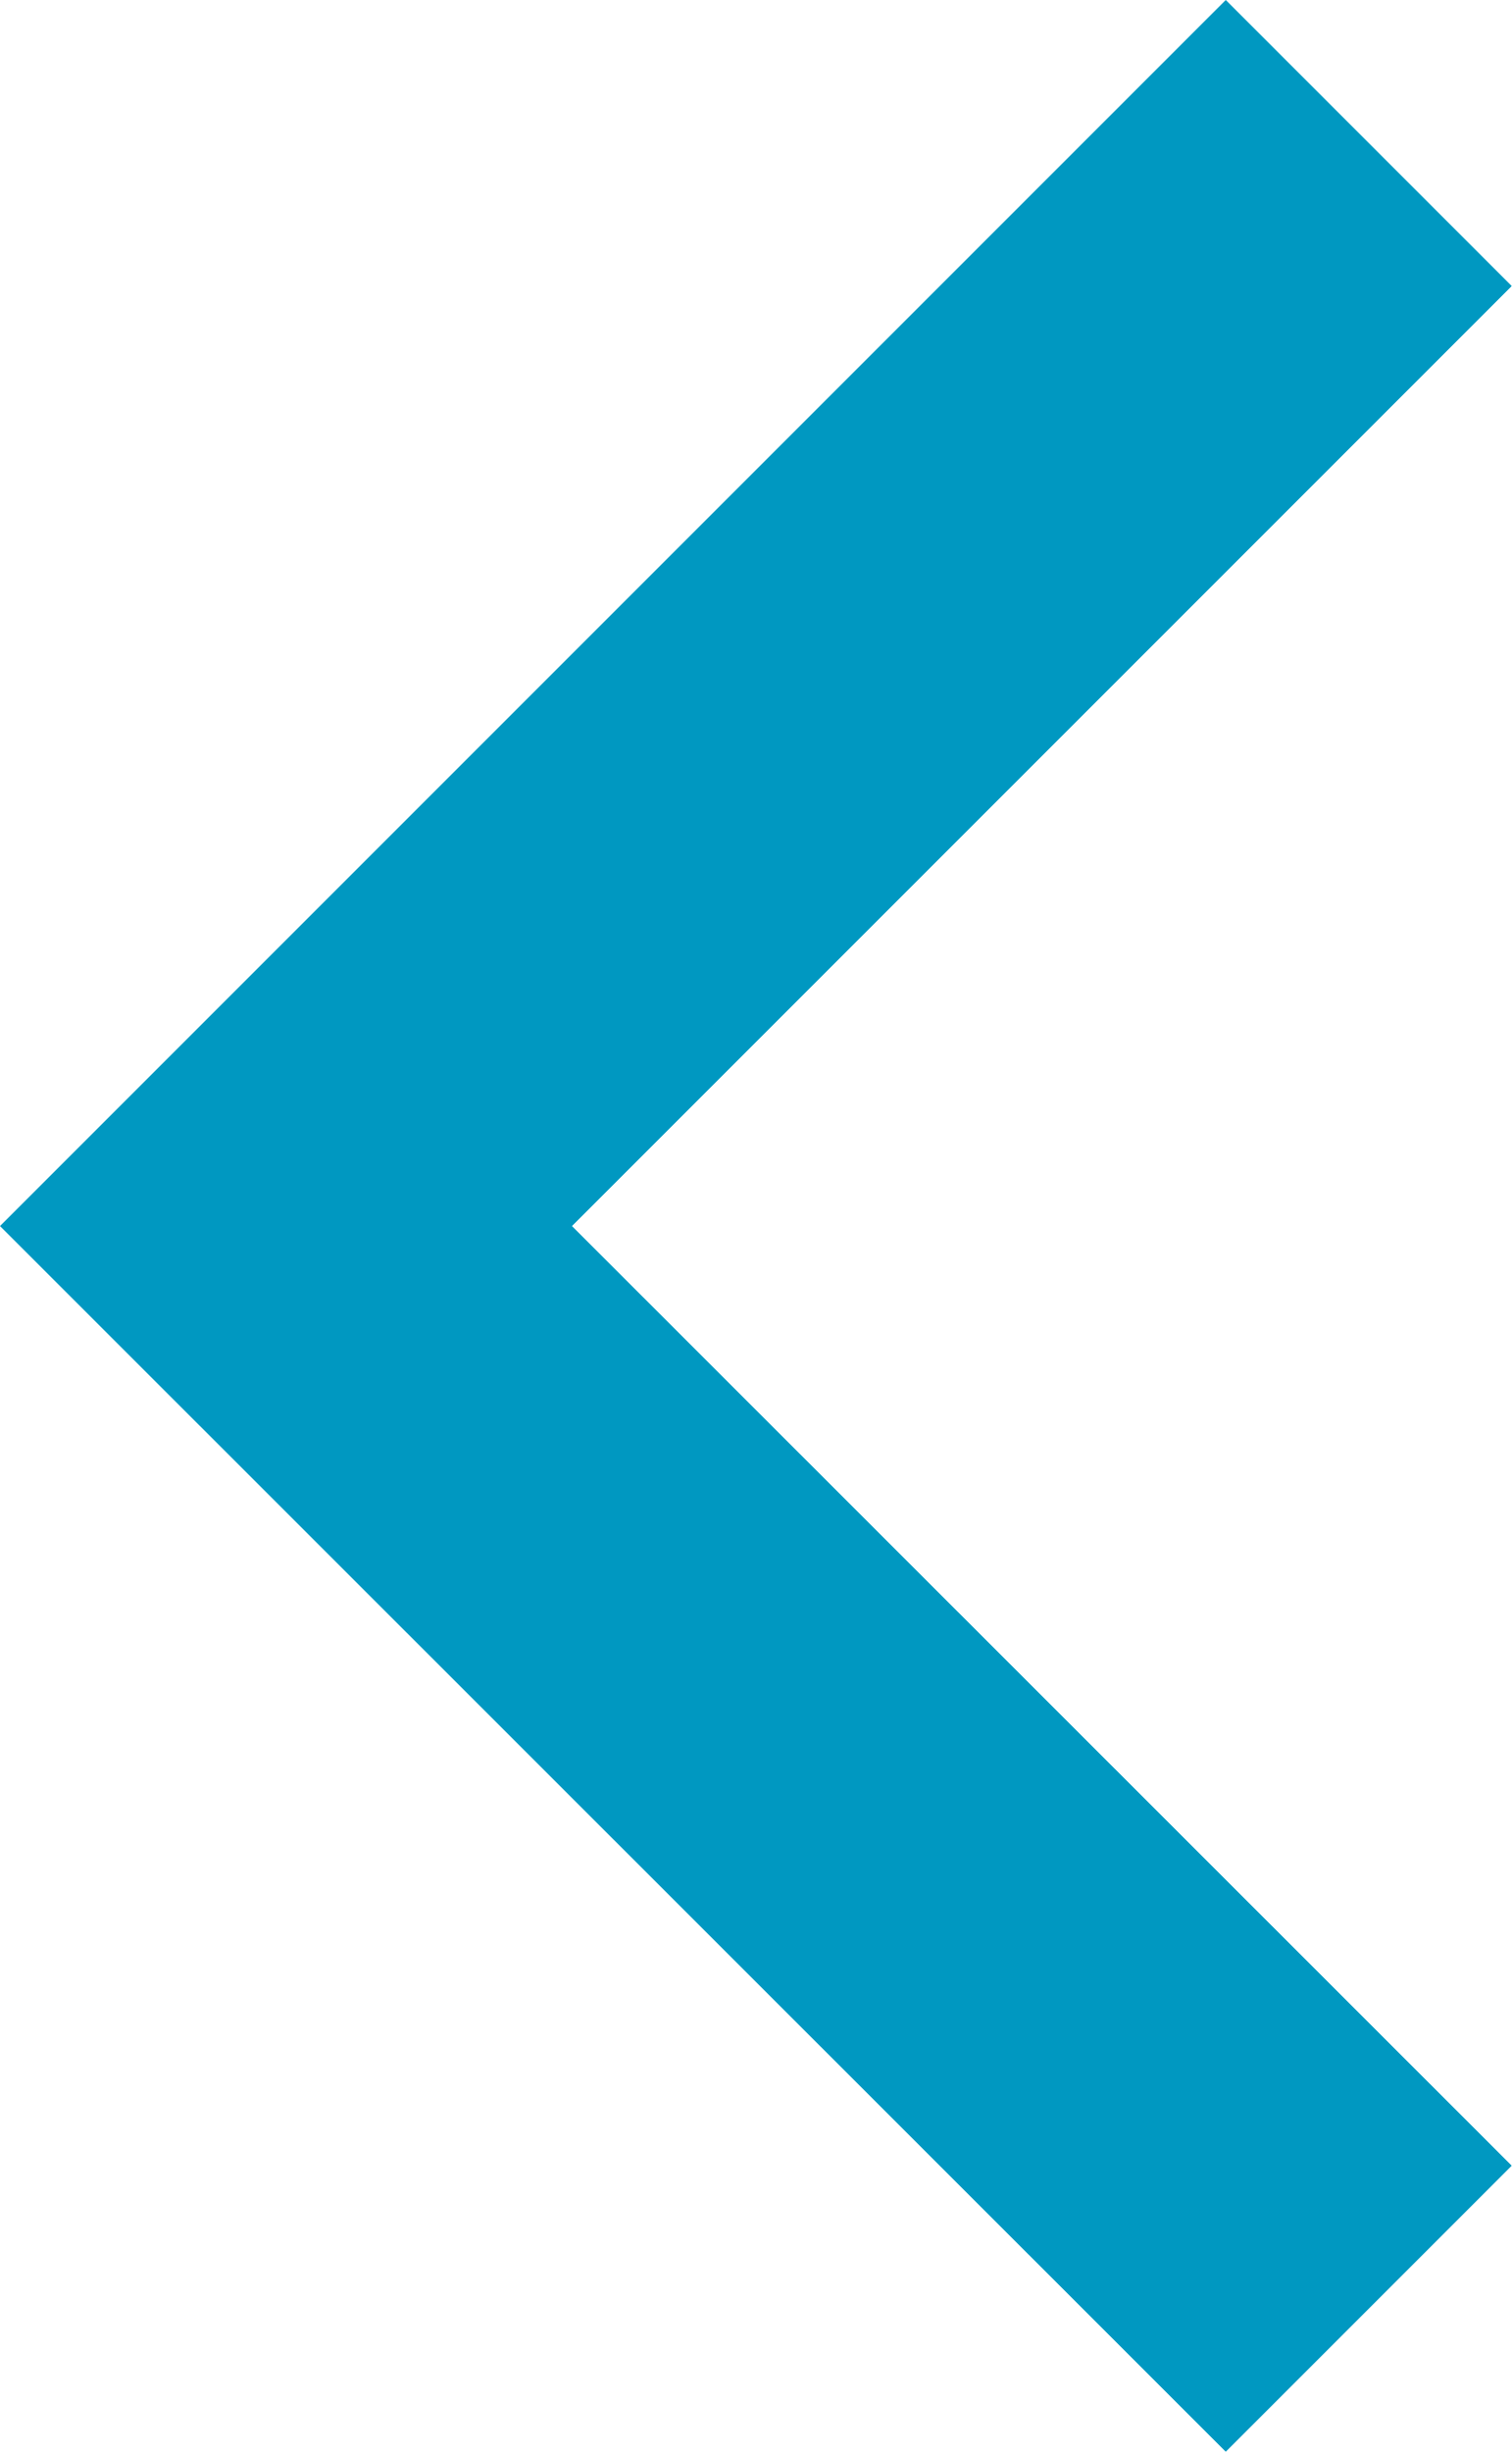
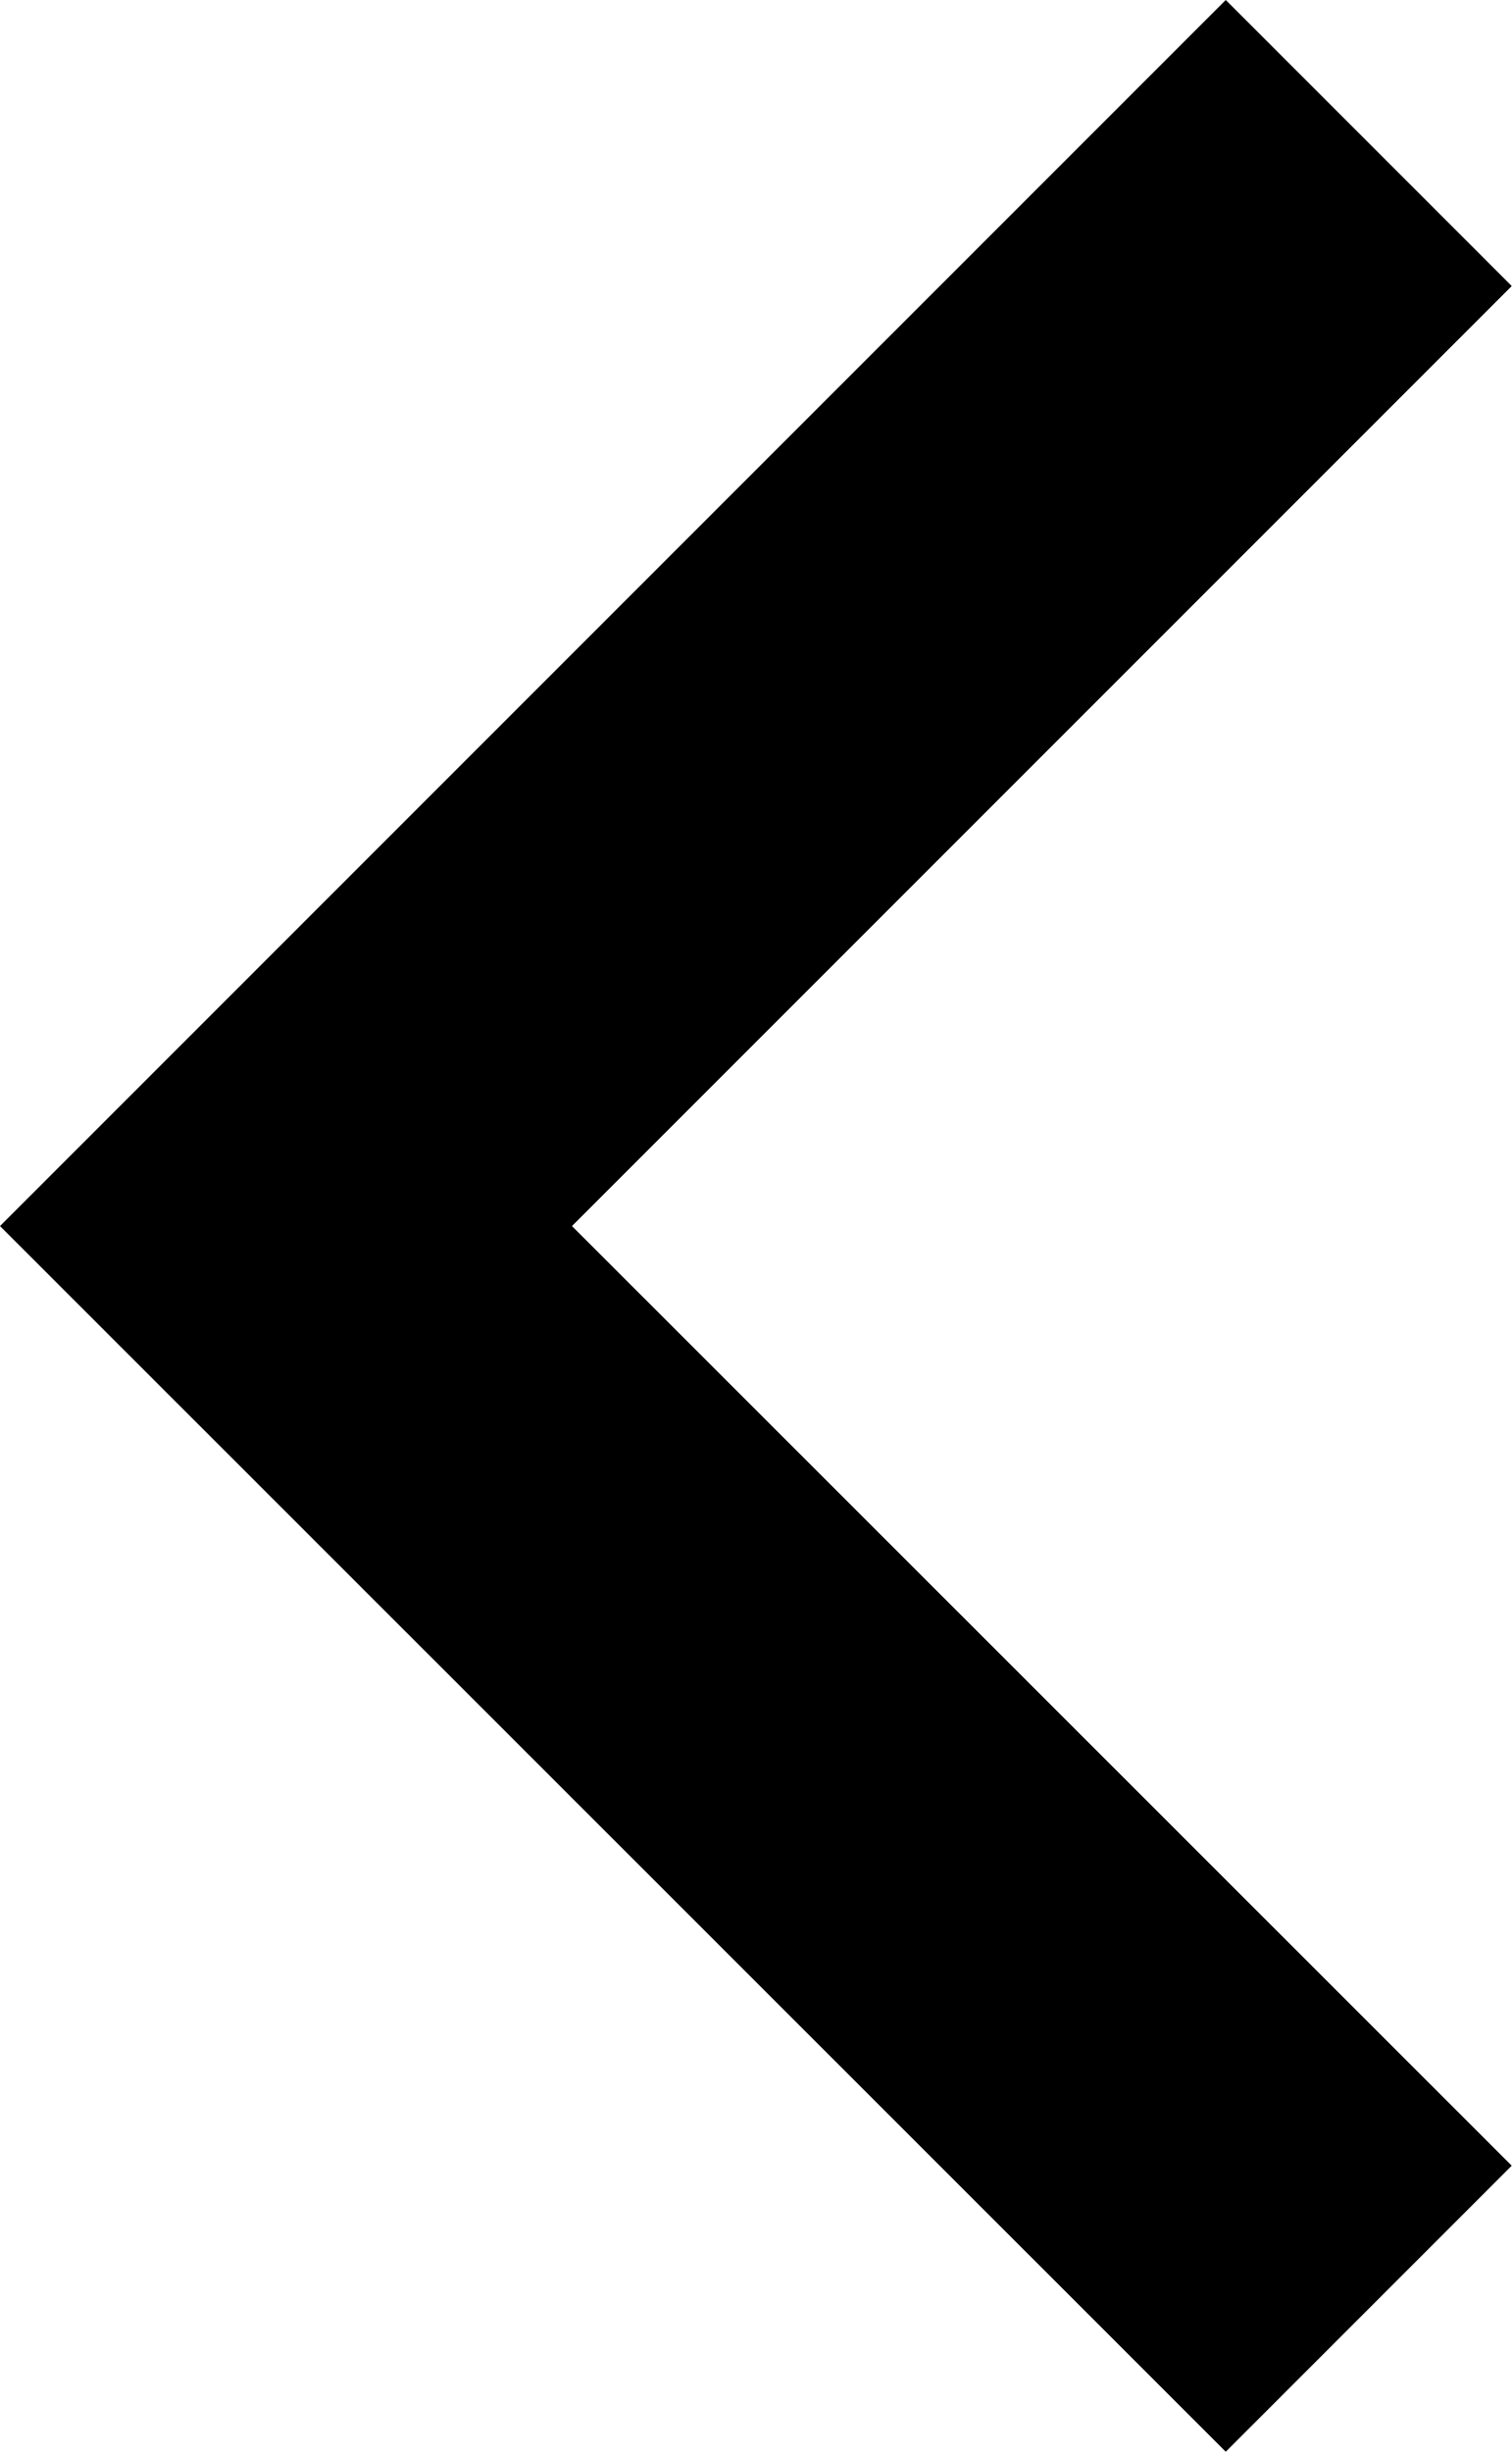
<svg xmlns="http://www.w3.org/2000/svg" width="11.73" height="19.021" viewBox="0 0 11.73 19.021">
-   <defs>
-     <style>.a{fill:#0098c1;}</style>
-   </defs>
+   <defs />
  <g transform="translate(0)">
    <path class="a" d="M68.161,0,70.38,2.219,63.088,9.511,70.38,16.8l-2.219,2.219L58.65,9.511Z" transform="translate(-58.65)" />
  </g>
</svg>
